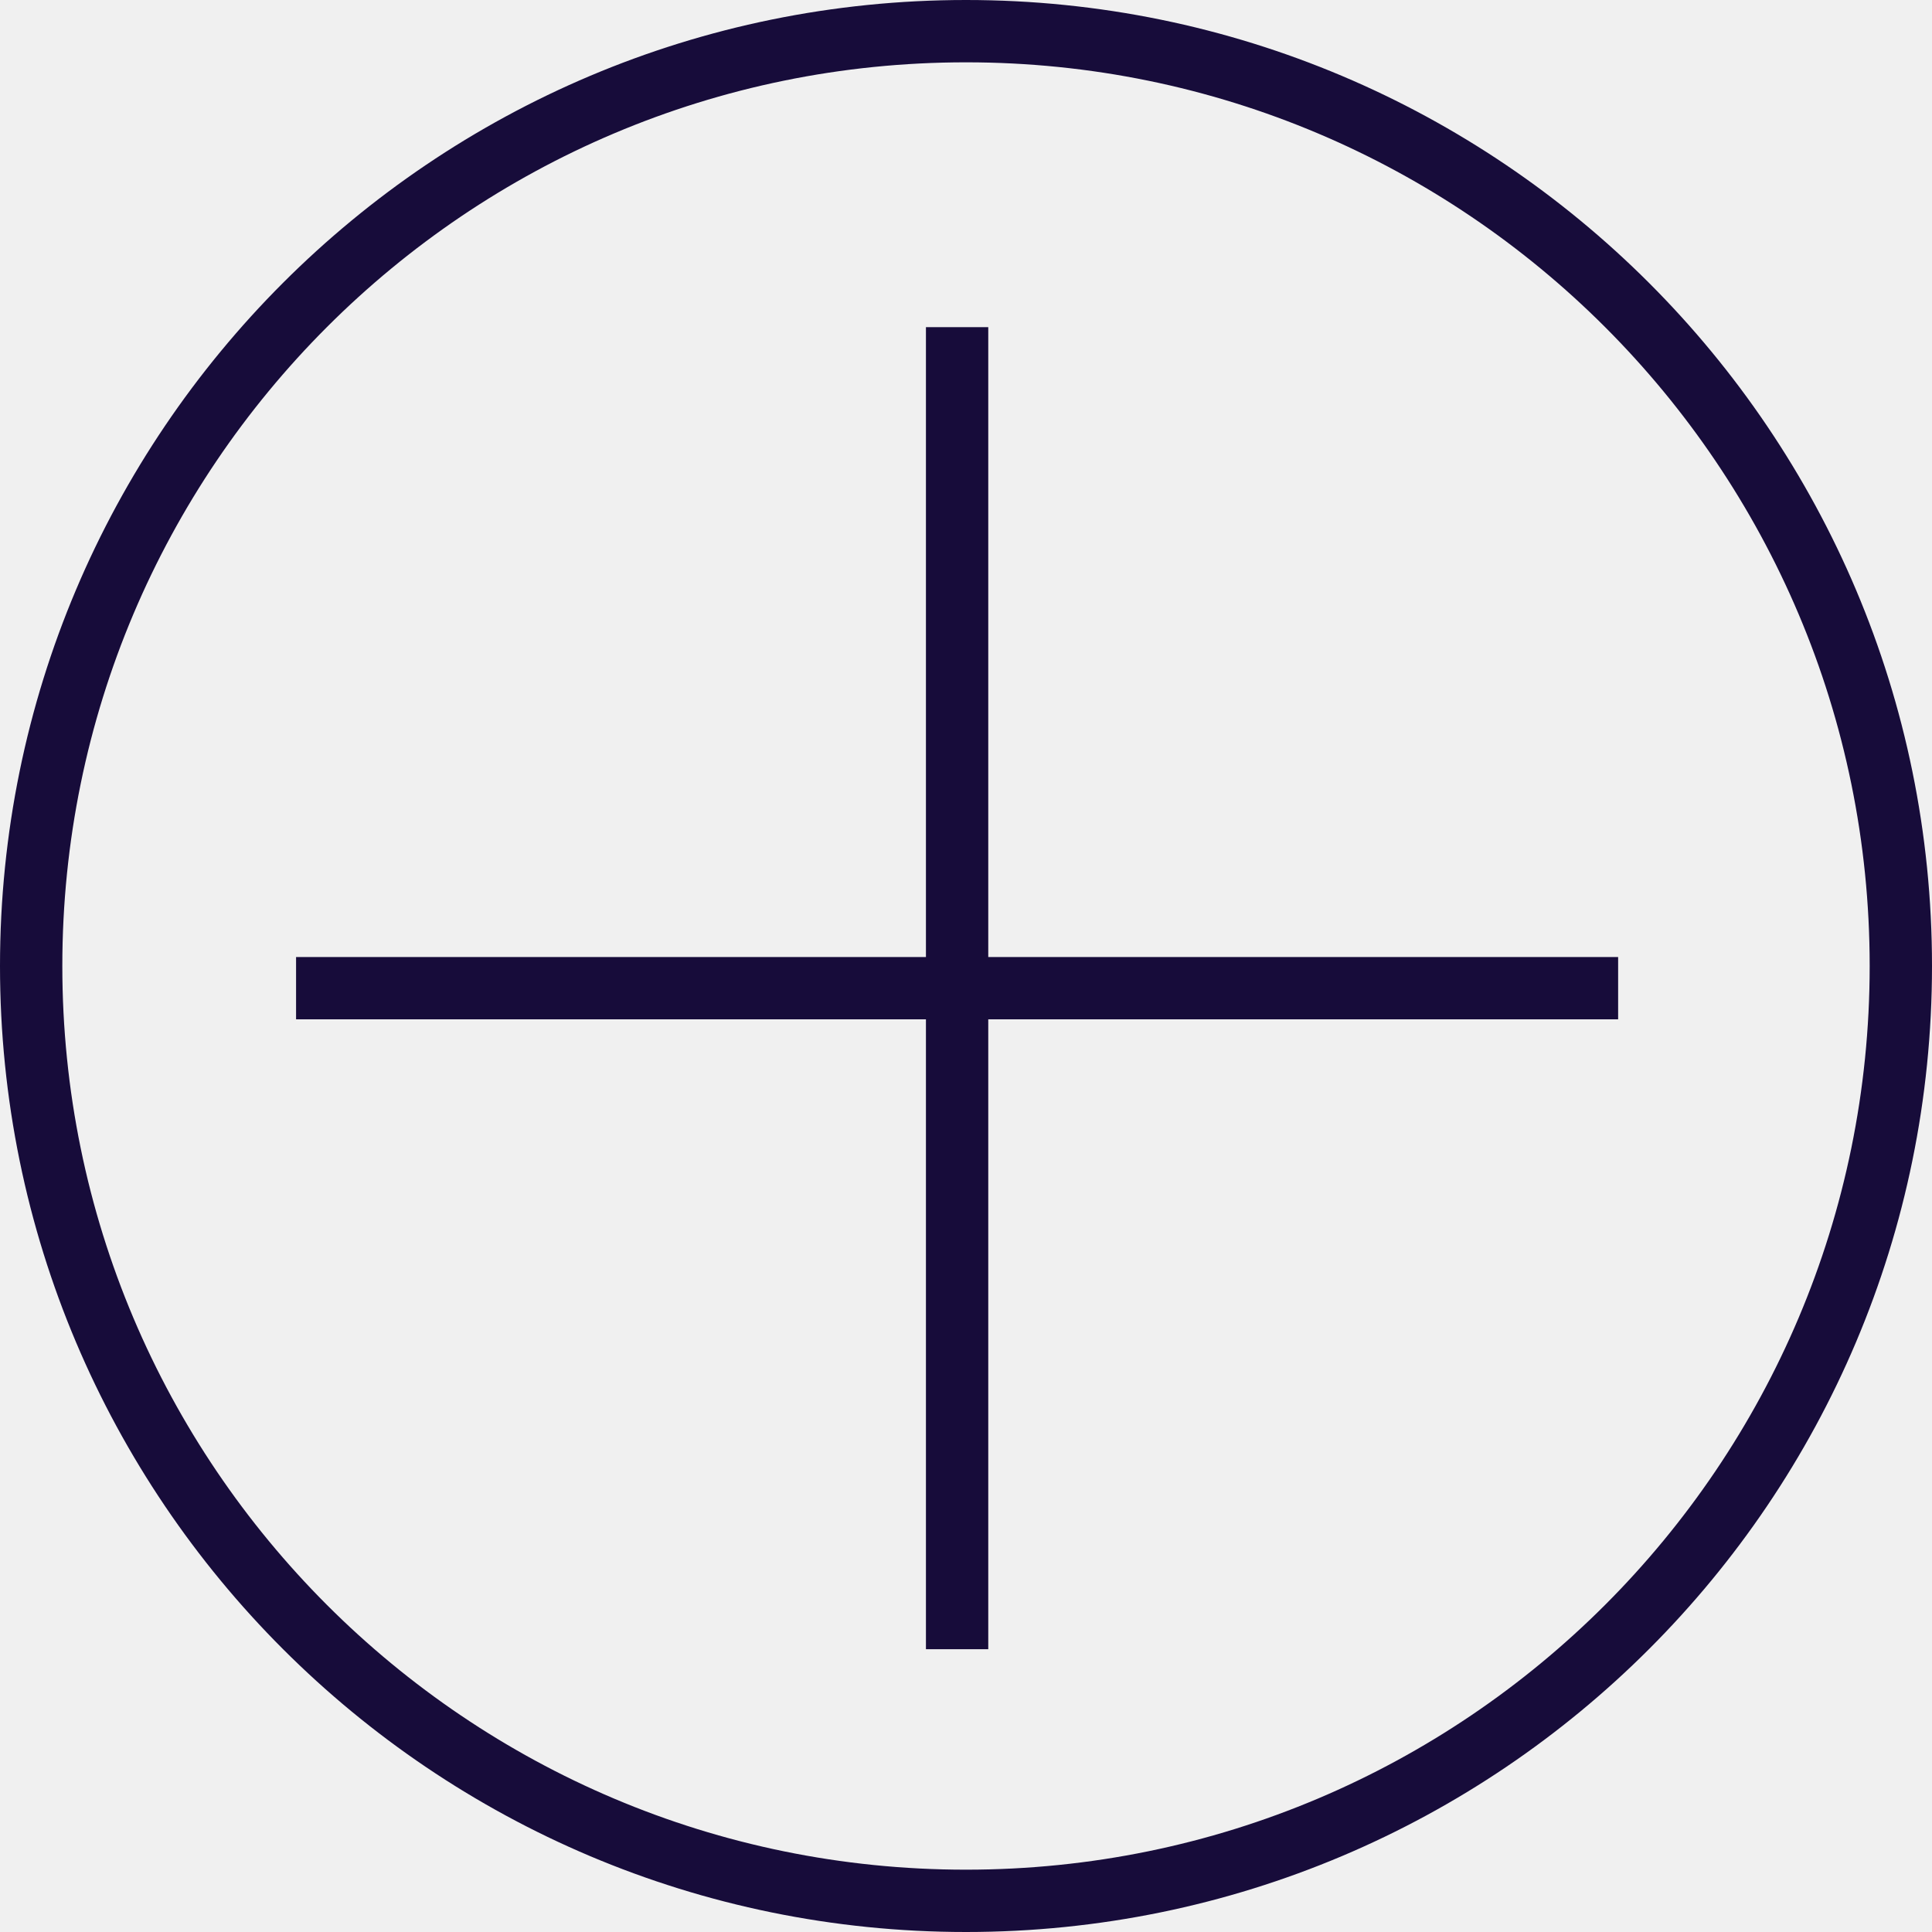
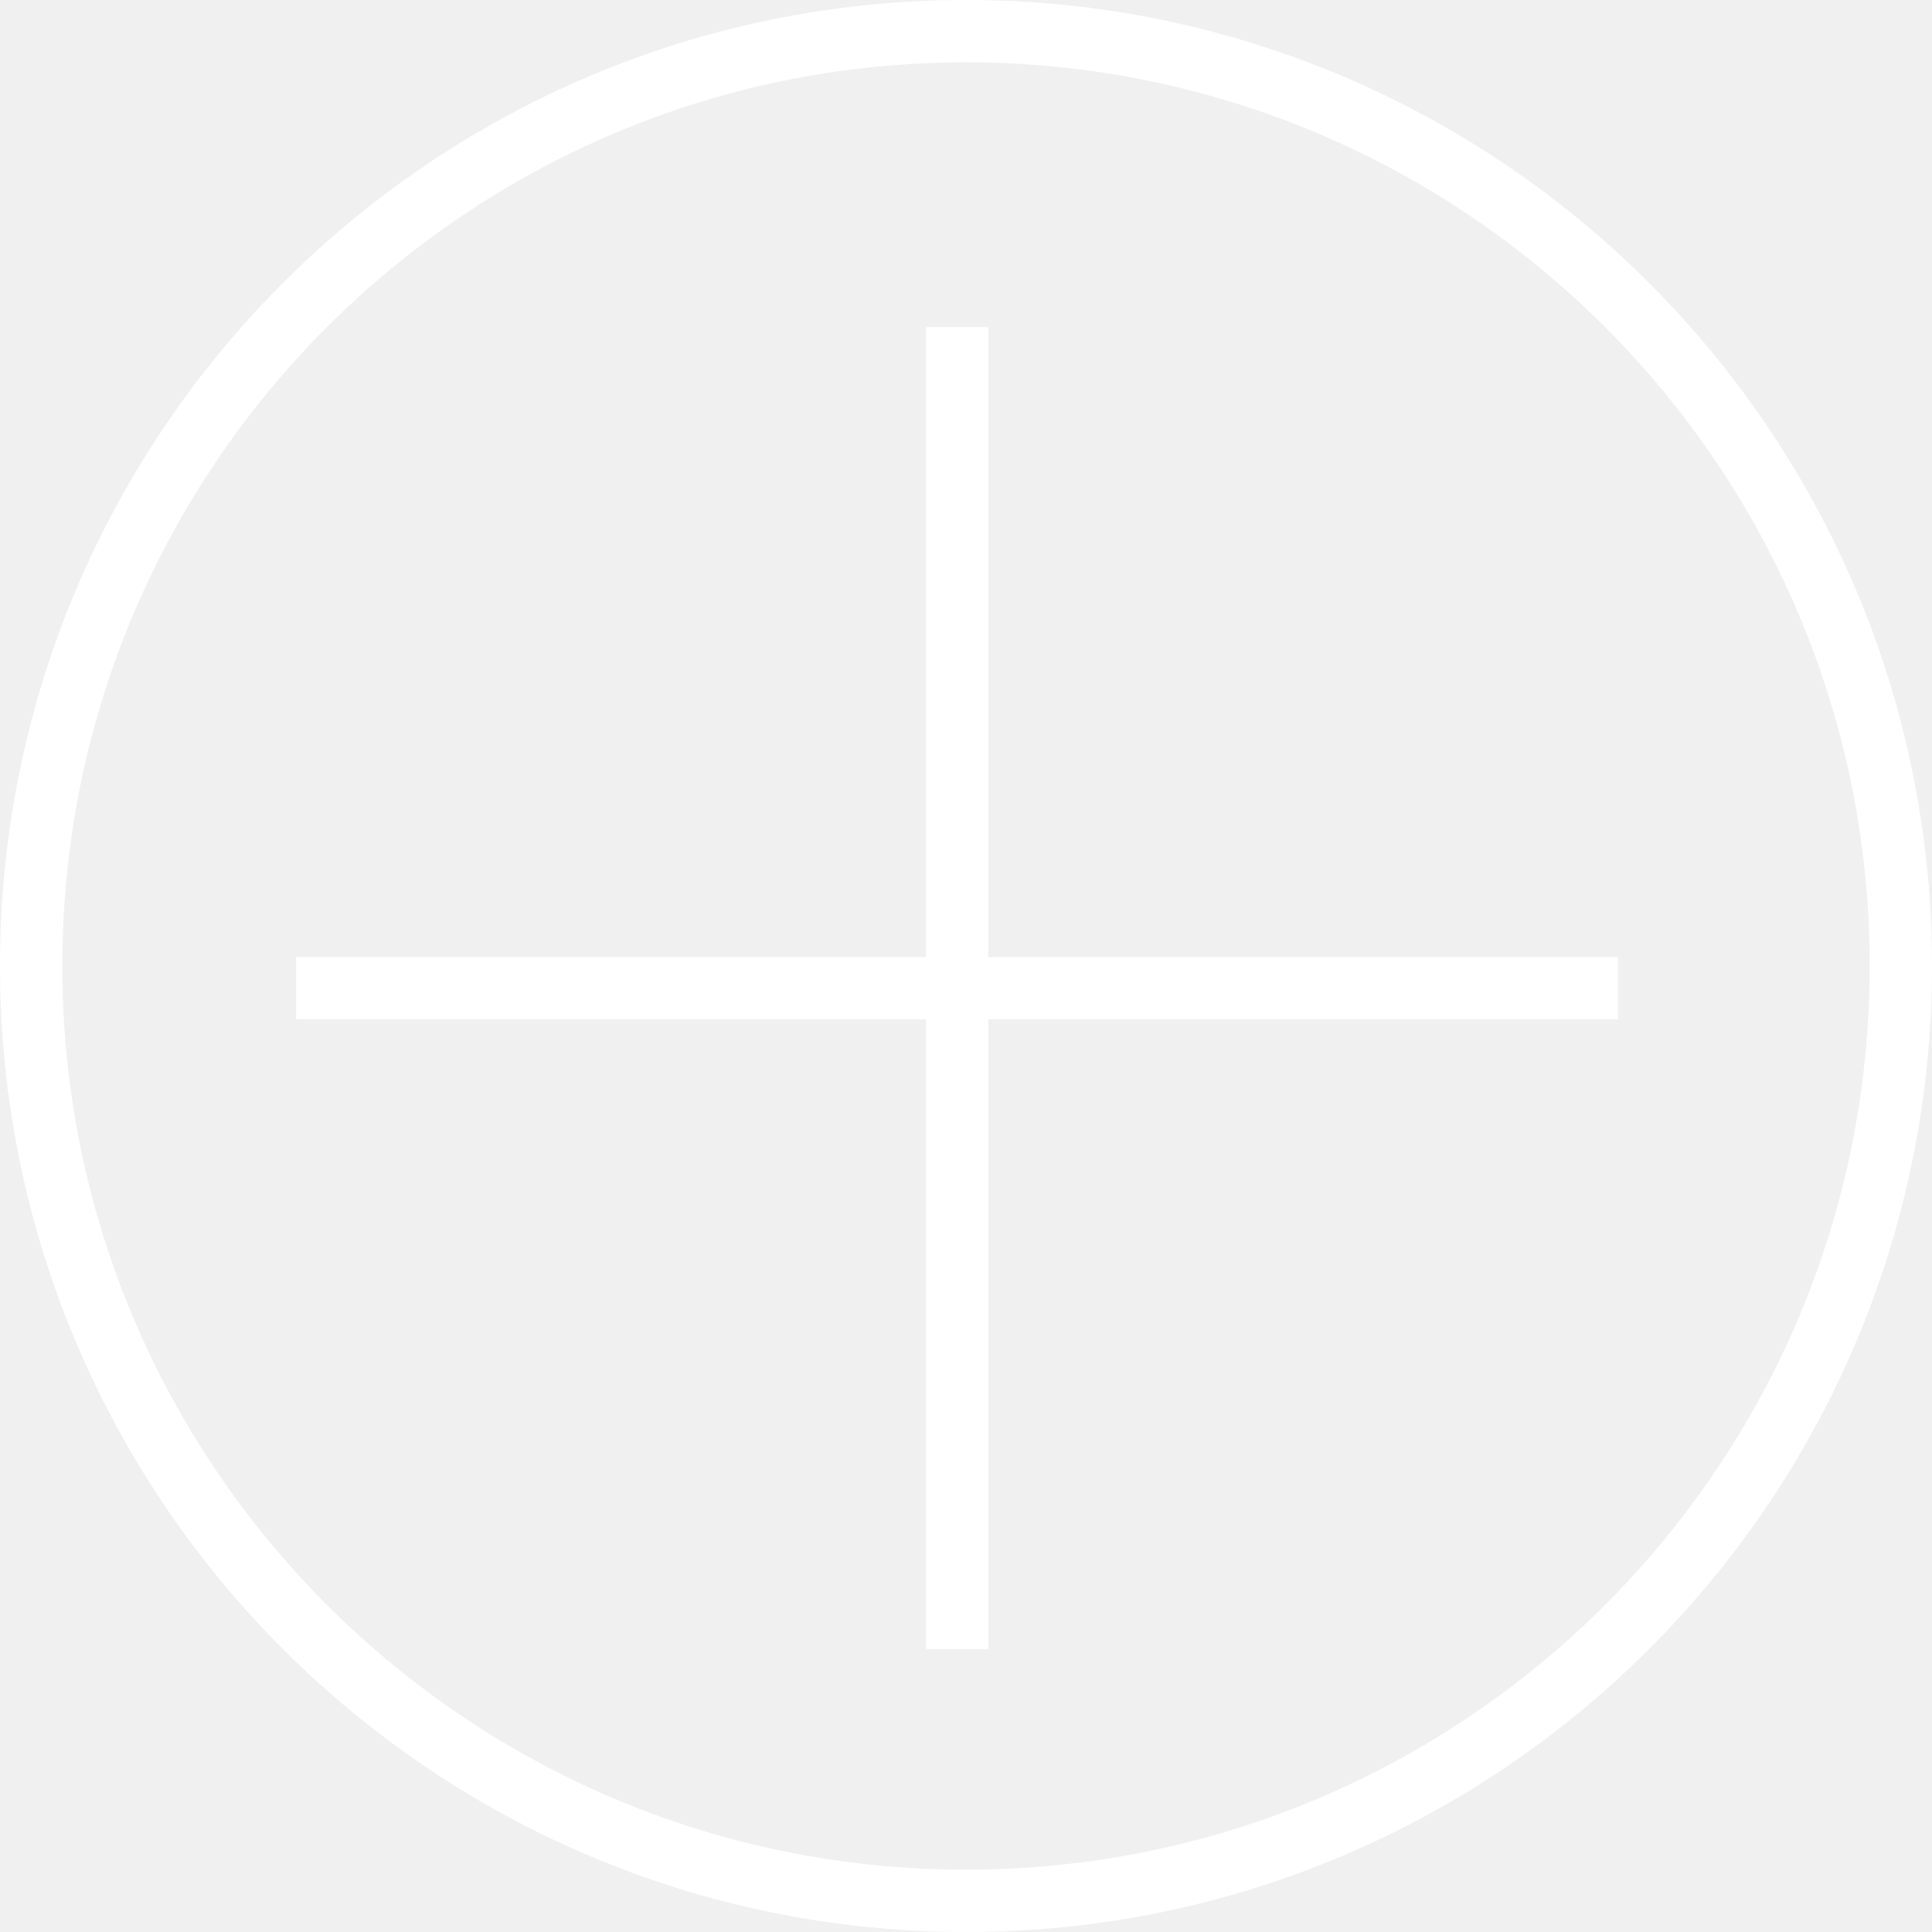
<svg xmlns="http://www.w3.org/2000/svg" width="62" height="62" viewBox="0 0 62 62">
  <defs>
-     <style>.a,.b{fill:none;stroke:#170c3a;stroke-width:2px;}.b{stroke-miterlimit:10;}</style>
+     <style>.a,.b{fill:none;stroke:#fff;stroke-width:2px;}.b{stroke-miterlimit:10;}</style>
  </defs>
  <g transform="translate(-1649.999 -2407)">
    <circle class="a" cx="30" cy="30" r="30" transform="translate(1650.999 2408)" />
    <path class="b" d="M50,20,20,50m30,0L20,20" transform="translate(1631.216 2438.712) rotate(-45)" />
  </g>
</svg>
